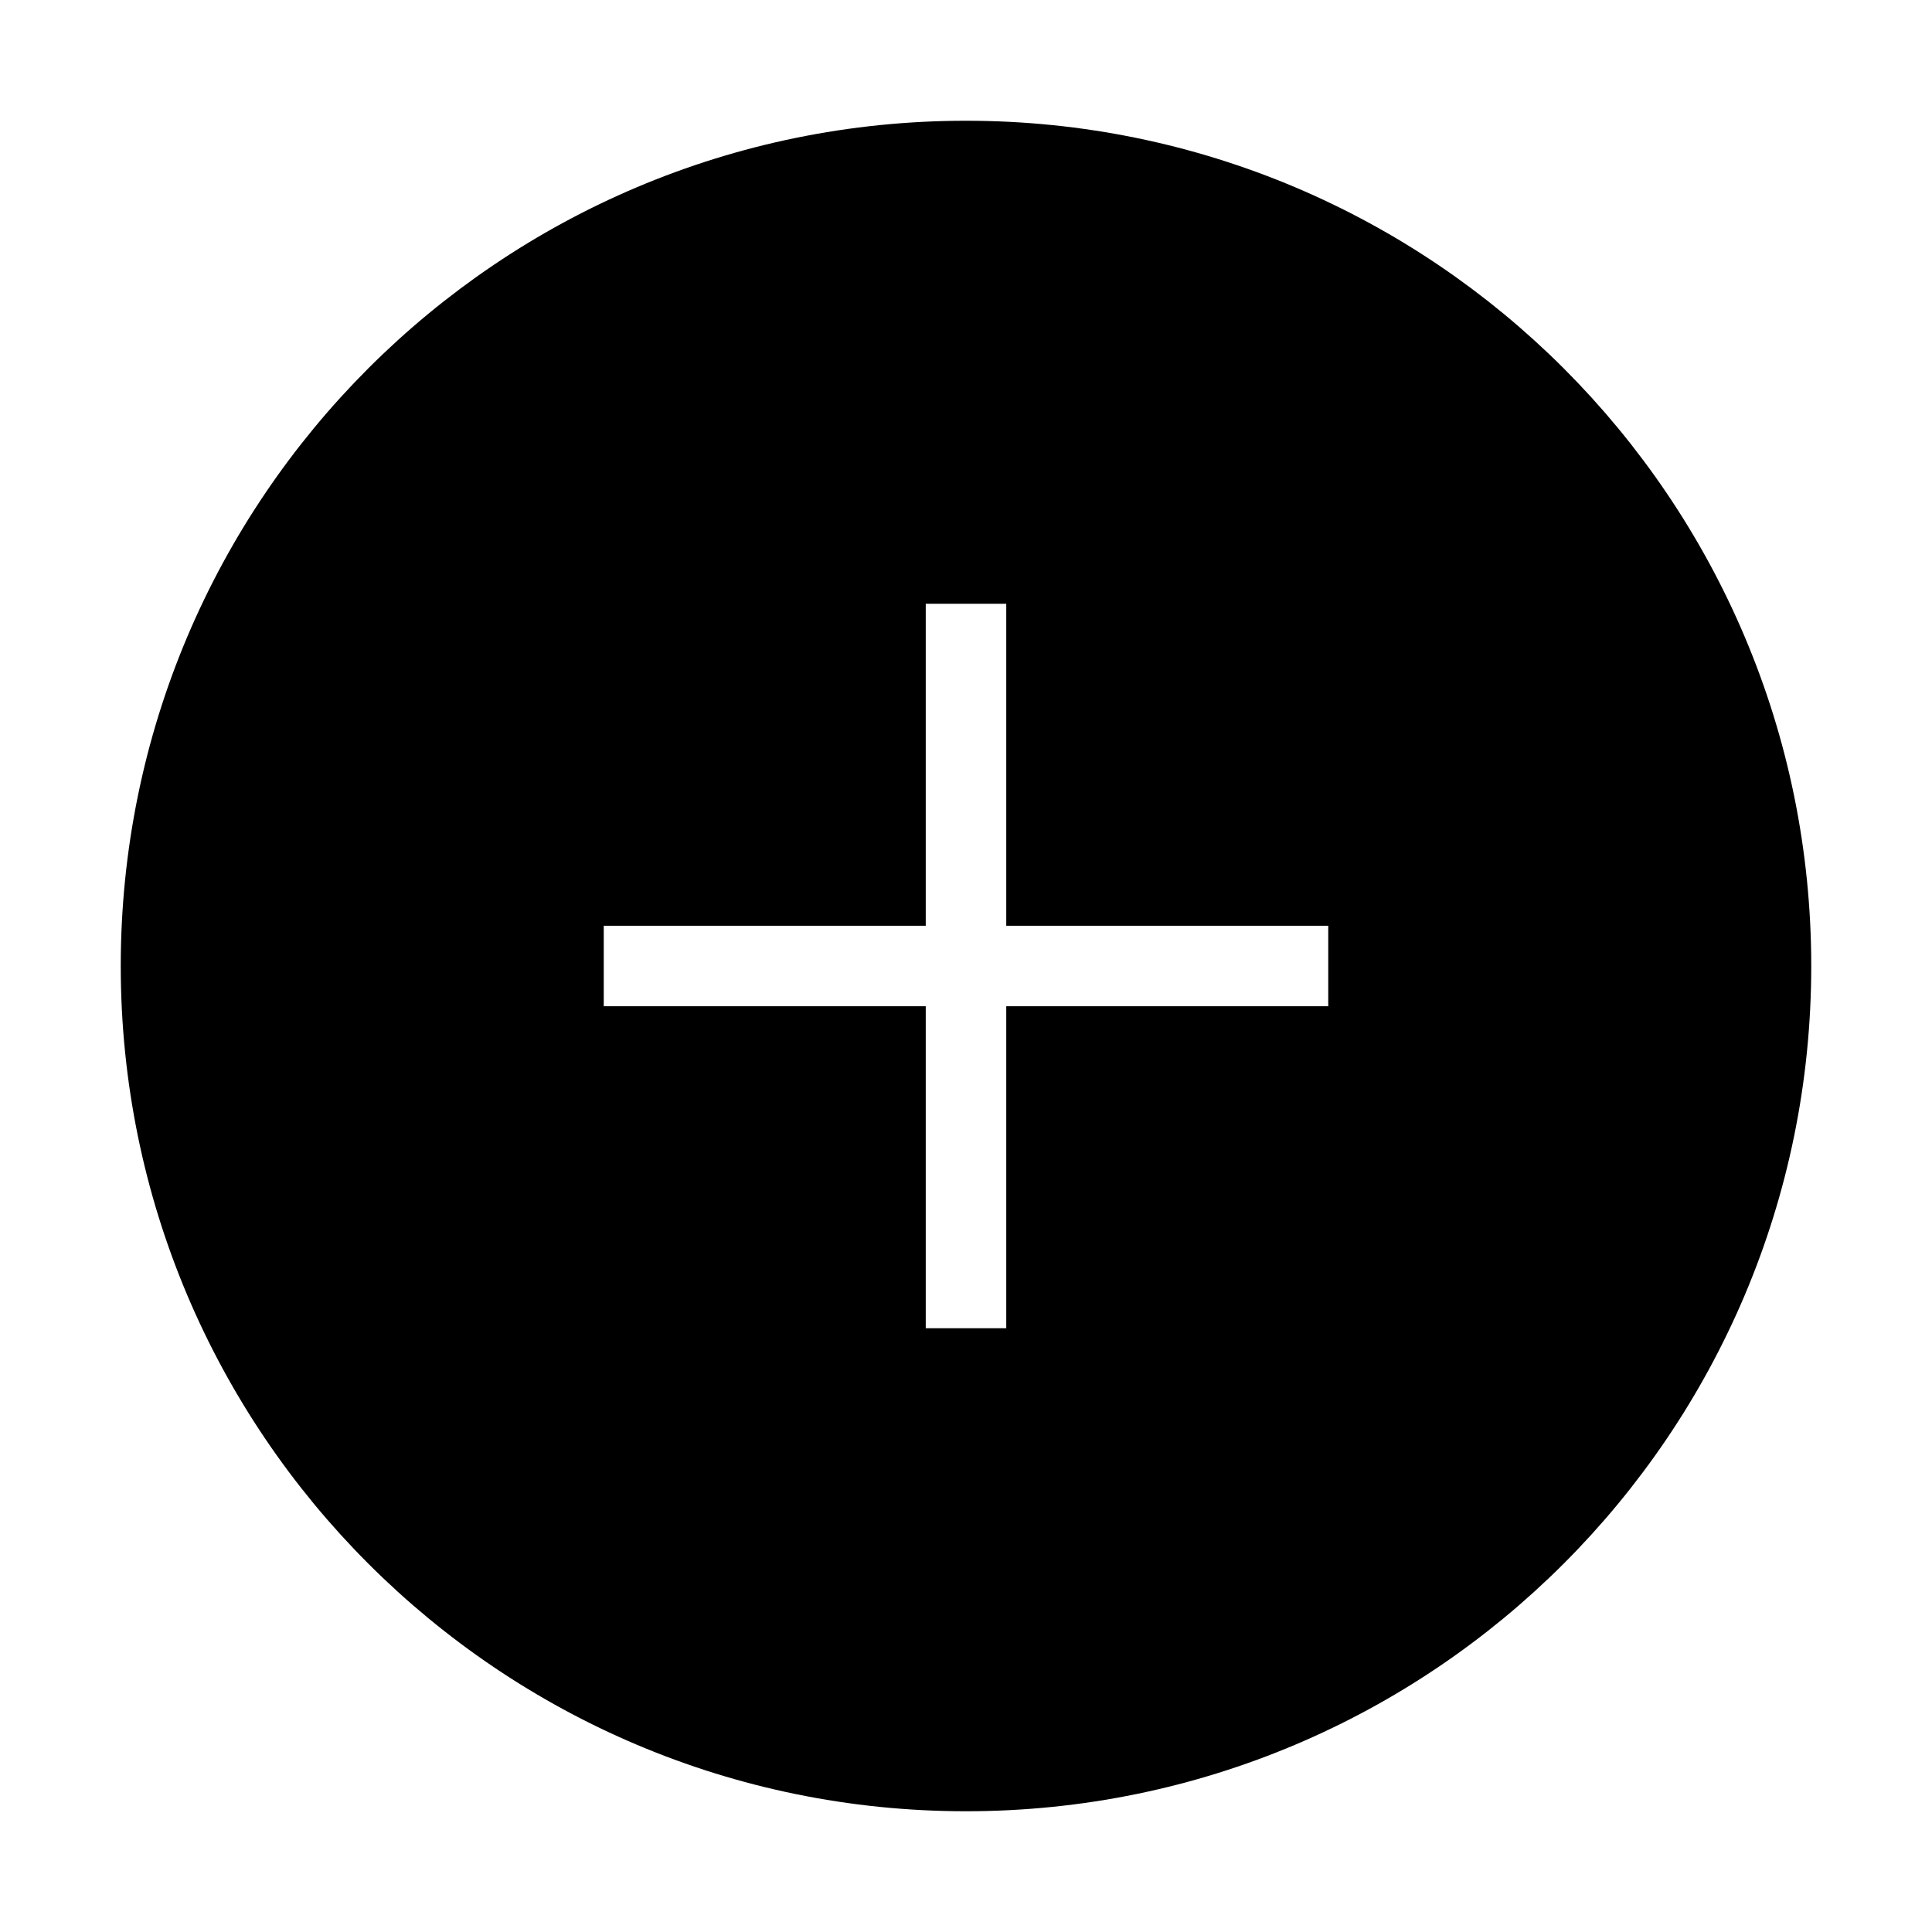
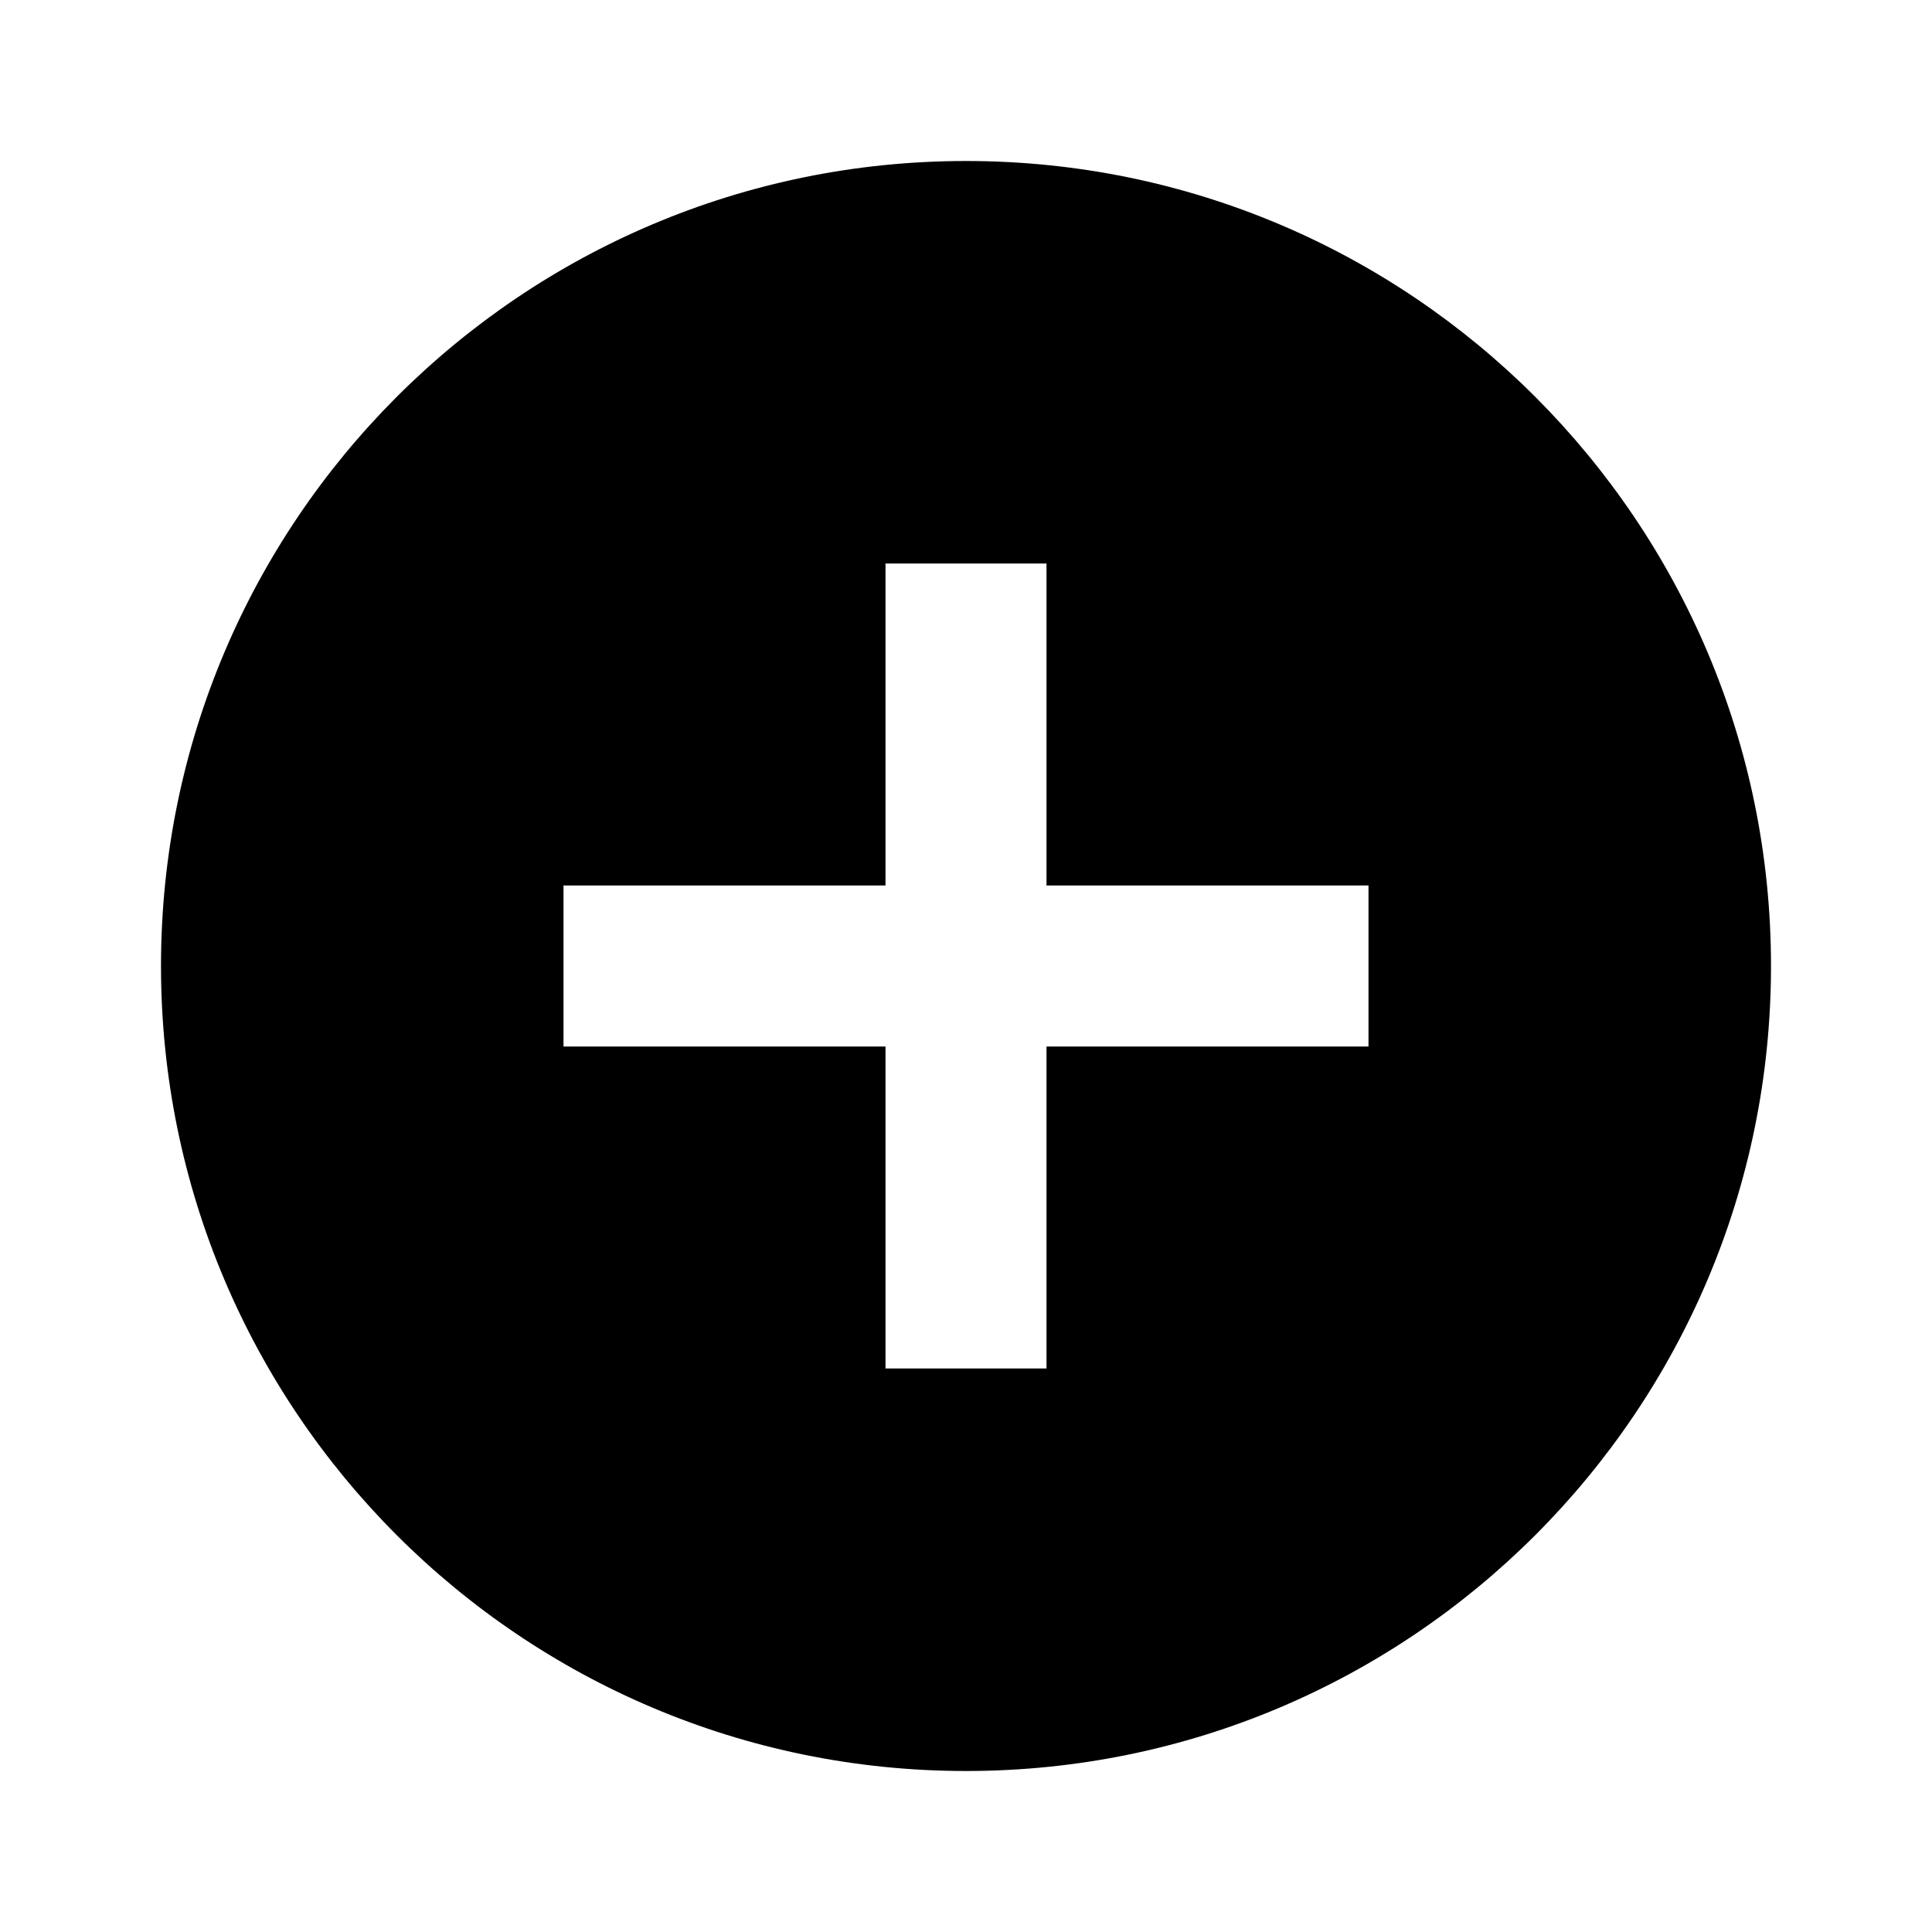
- <svg xmlns="http://www.w3.org/2000/svg" width="1em" height="1em" viewBox="0 0 24 24">
-   <path fill="currentColor" stroke="currentColor" fill-rule="evenodd" d="M17 13h-4v4h-2v-4H7v-2h4V7h2v4h4v2zM12 2C6.477 2 2 6.478 2 12s4.477 10 10 10 10-4.478 10-10S17.523 2 12 2z" />
+ <svg xmlns="http://www.w3.org/2000/svg" stroke-width="0" width="1em" height="1em" viewBox="0 0 24 24">
+   <path stroke="currentColor" fill="currentColor" fill-rule="evenodd" d="M17 13h-4v4h-2v-4H7v-2h4V7h2v4h4v2zM12 2C6.477 2 2 6.478 2 12s4.477 10 10 10 10-4.478 10-10S17.523 2 12 2z" />
</svg>
